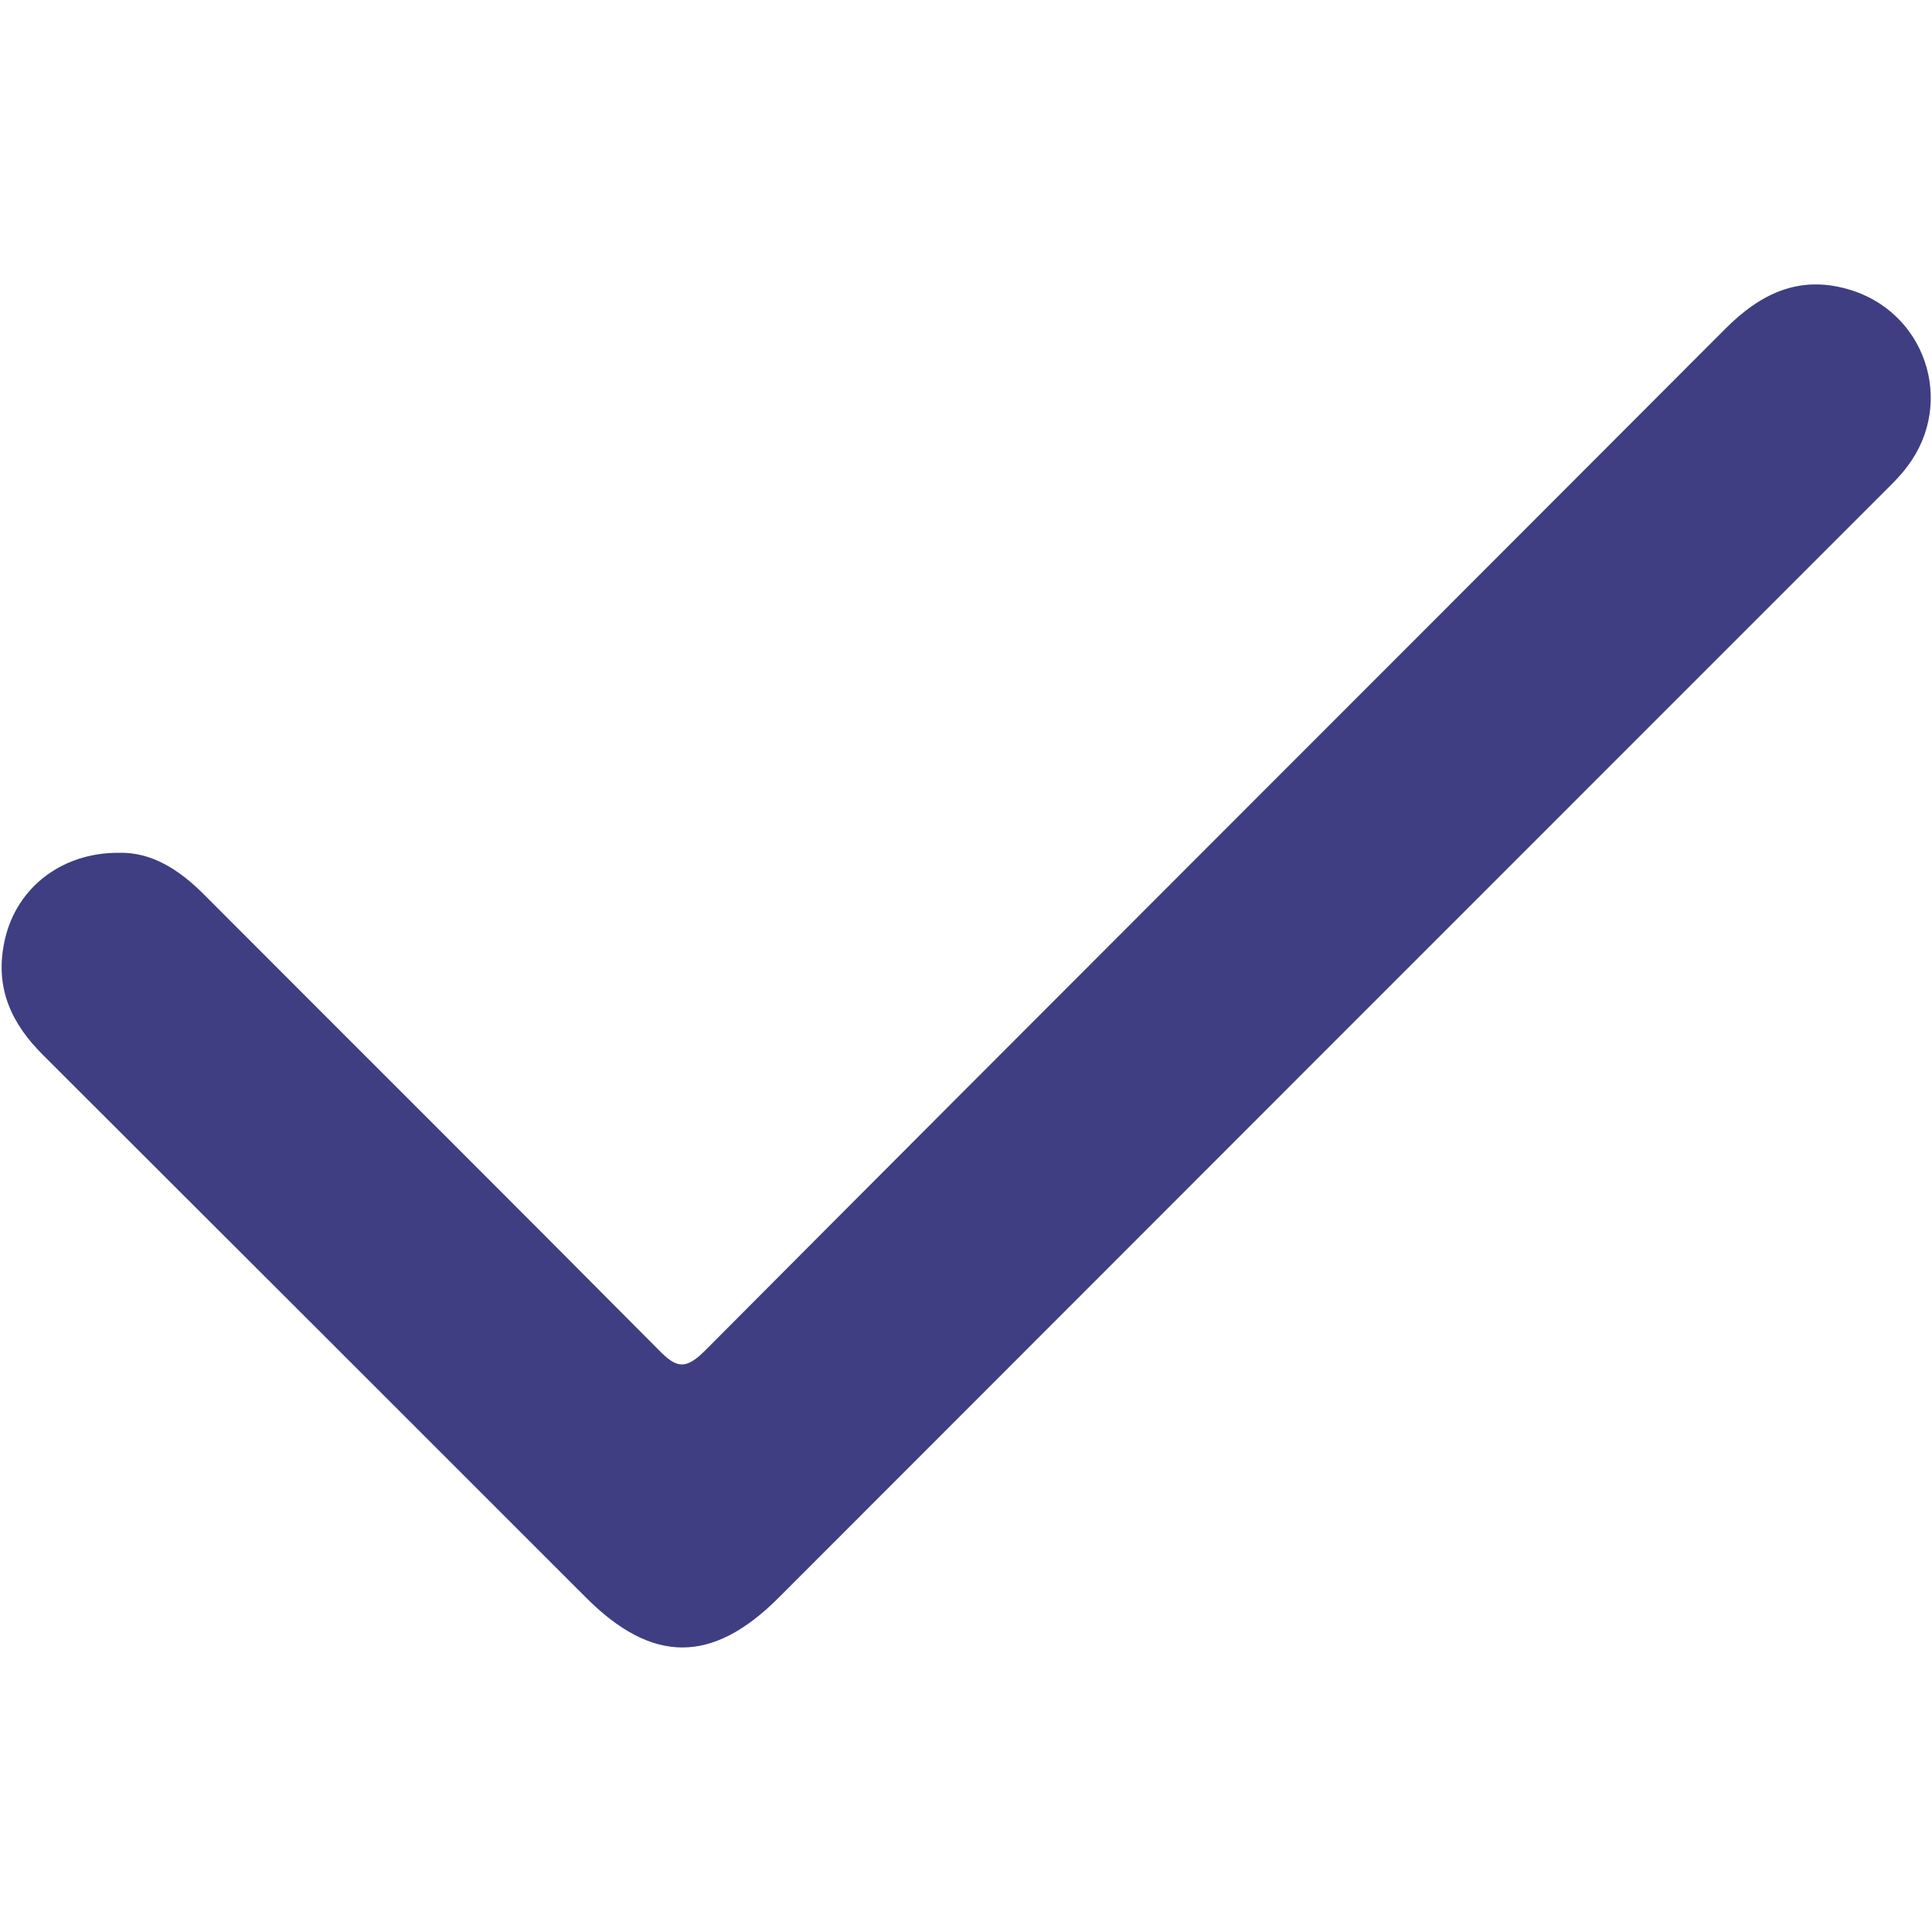
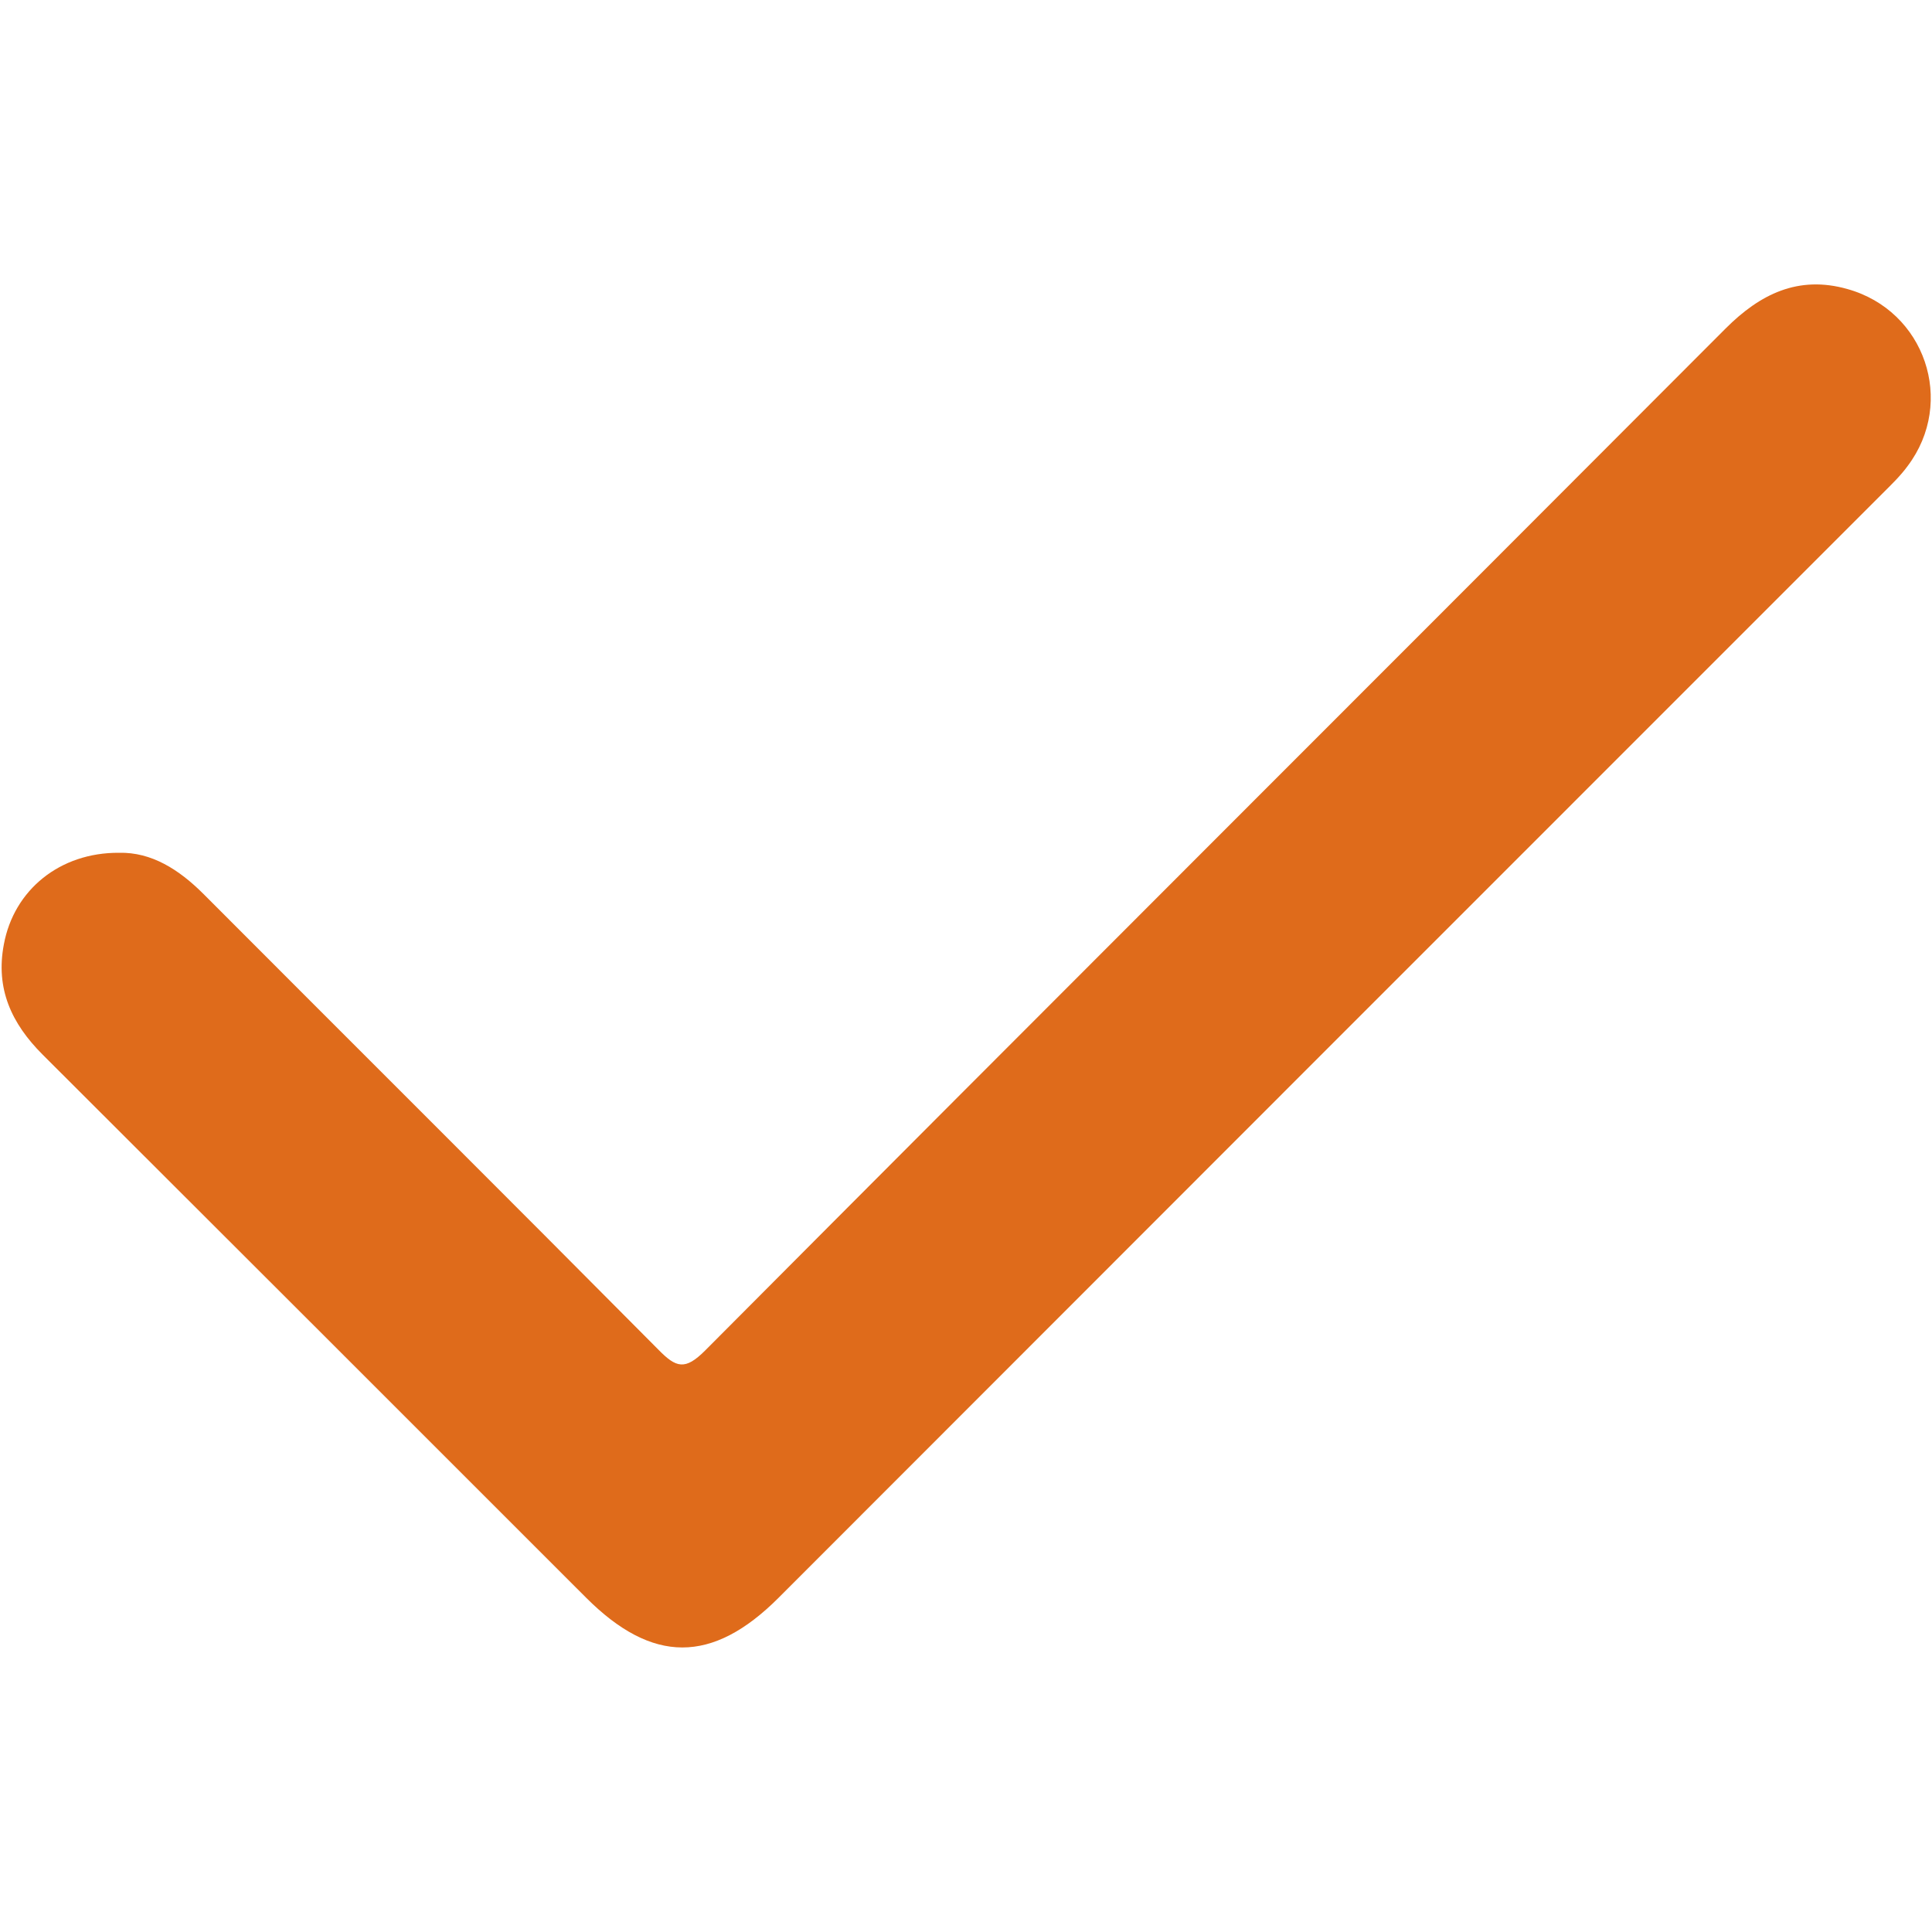
<svg xmlns="http://www.w3.org/2000/svg" version="1.1" id="Layer_1" x="0px" y="0px" viewBox="0 0 500 500" style="enable-background:new 0 0 500 500;" xml:space="preserve">
  <style type="text/css">
- 	.st0{fill:#3F3E82;}
+ 	.st0{fill:#DF6B1B;}
</style>
  <g>
-     <path class="st0" d="M30.8,220.7c8.4-0.2,15.5,4.3,21.9,10.7c39.2,39.3,78.6,78.5,117.7,117.9c4.6,4.7,6.9,5.4,12.1,0.2   C270.4,261.2,358.6,173.2,446.6,85c8.9-8.9,18.8-13.8,31.5-10.2c20.1,5.6,28.1,29.2,15.6,45.8c-1.9,2.6-4.2,4.8-6.5,7.1   C391.9,223,296.7,318.2,201.5,413.5c-17.2,17.2-32.7,17.1-49.8,0C104.8,366.6,57.9,319.7,11,272.9c-8-8-12.2-17-10-28.5   C3.6,230.3,15.5,220.6,30.8,220.7z" />
+     <path class="st0" d="M30.8,220.7c8.4-0.2,15.5,4.3,21.9,10.7c39.2,39.3,78.6,78.5,117.7,117.9c4.6,4.7,6.9,5.4,12.1,0.2   c87.9-88.3,176.1-176.3,264.1-264.5c8.9-8.9,18.8-13.8,31.5-10.2c20.1,5.6,28.1,29.2,15.6,45.8c-1.9,2.6-4.2,4.8-6.5,7.1   C391.9,223,296.7,318.2,201.5,413.5c-17.2,17.2-32.7,17.1-49.8,0c-46.9-46.9-93.8-93.8-140.7-140.6c-8-8-12.2-17-10-28.5   C3.6,230.3,15.5,220.6,30.8,220.7z" />
  </g>
</svg>
